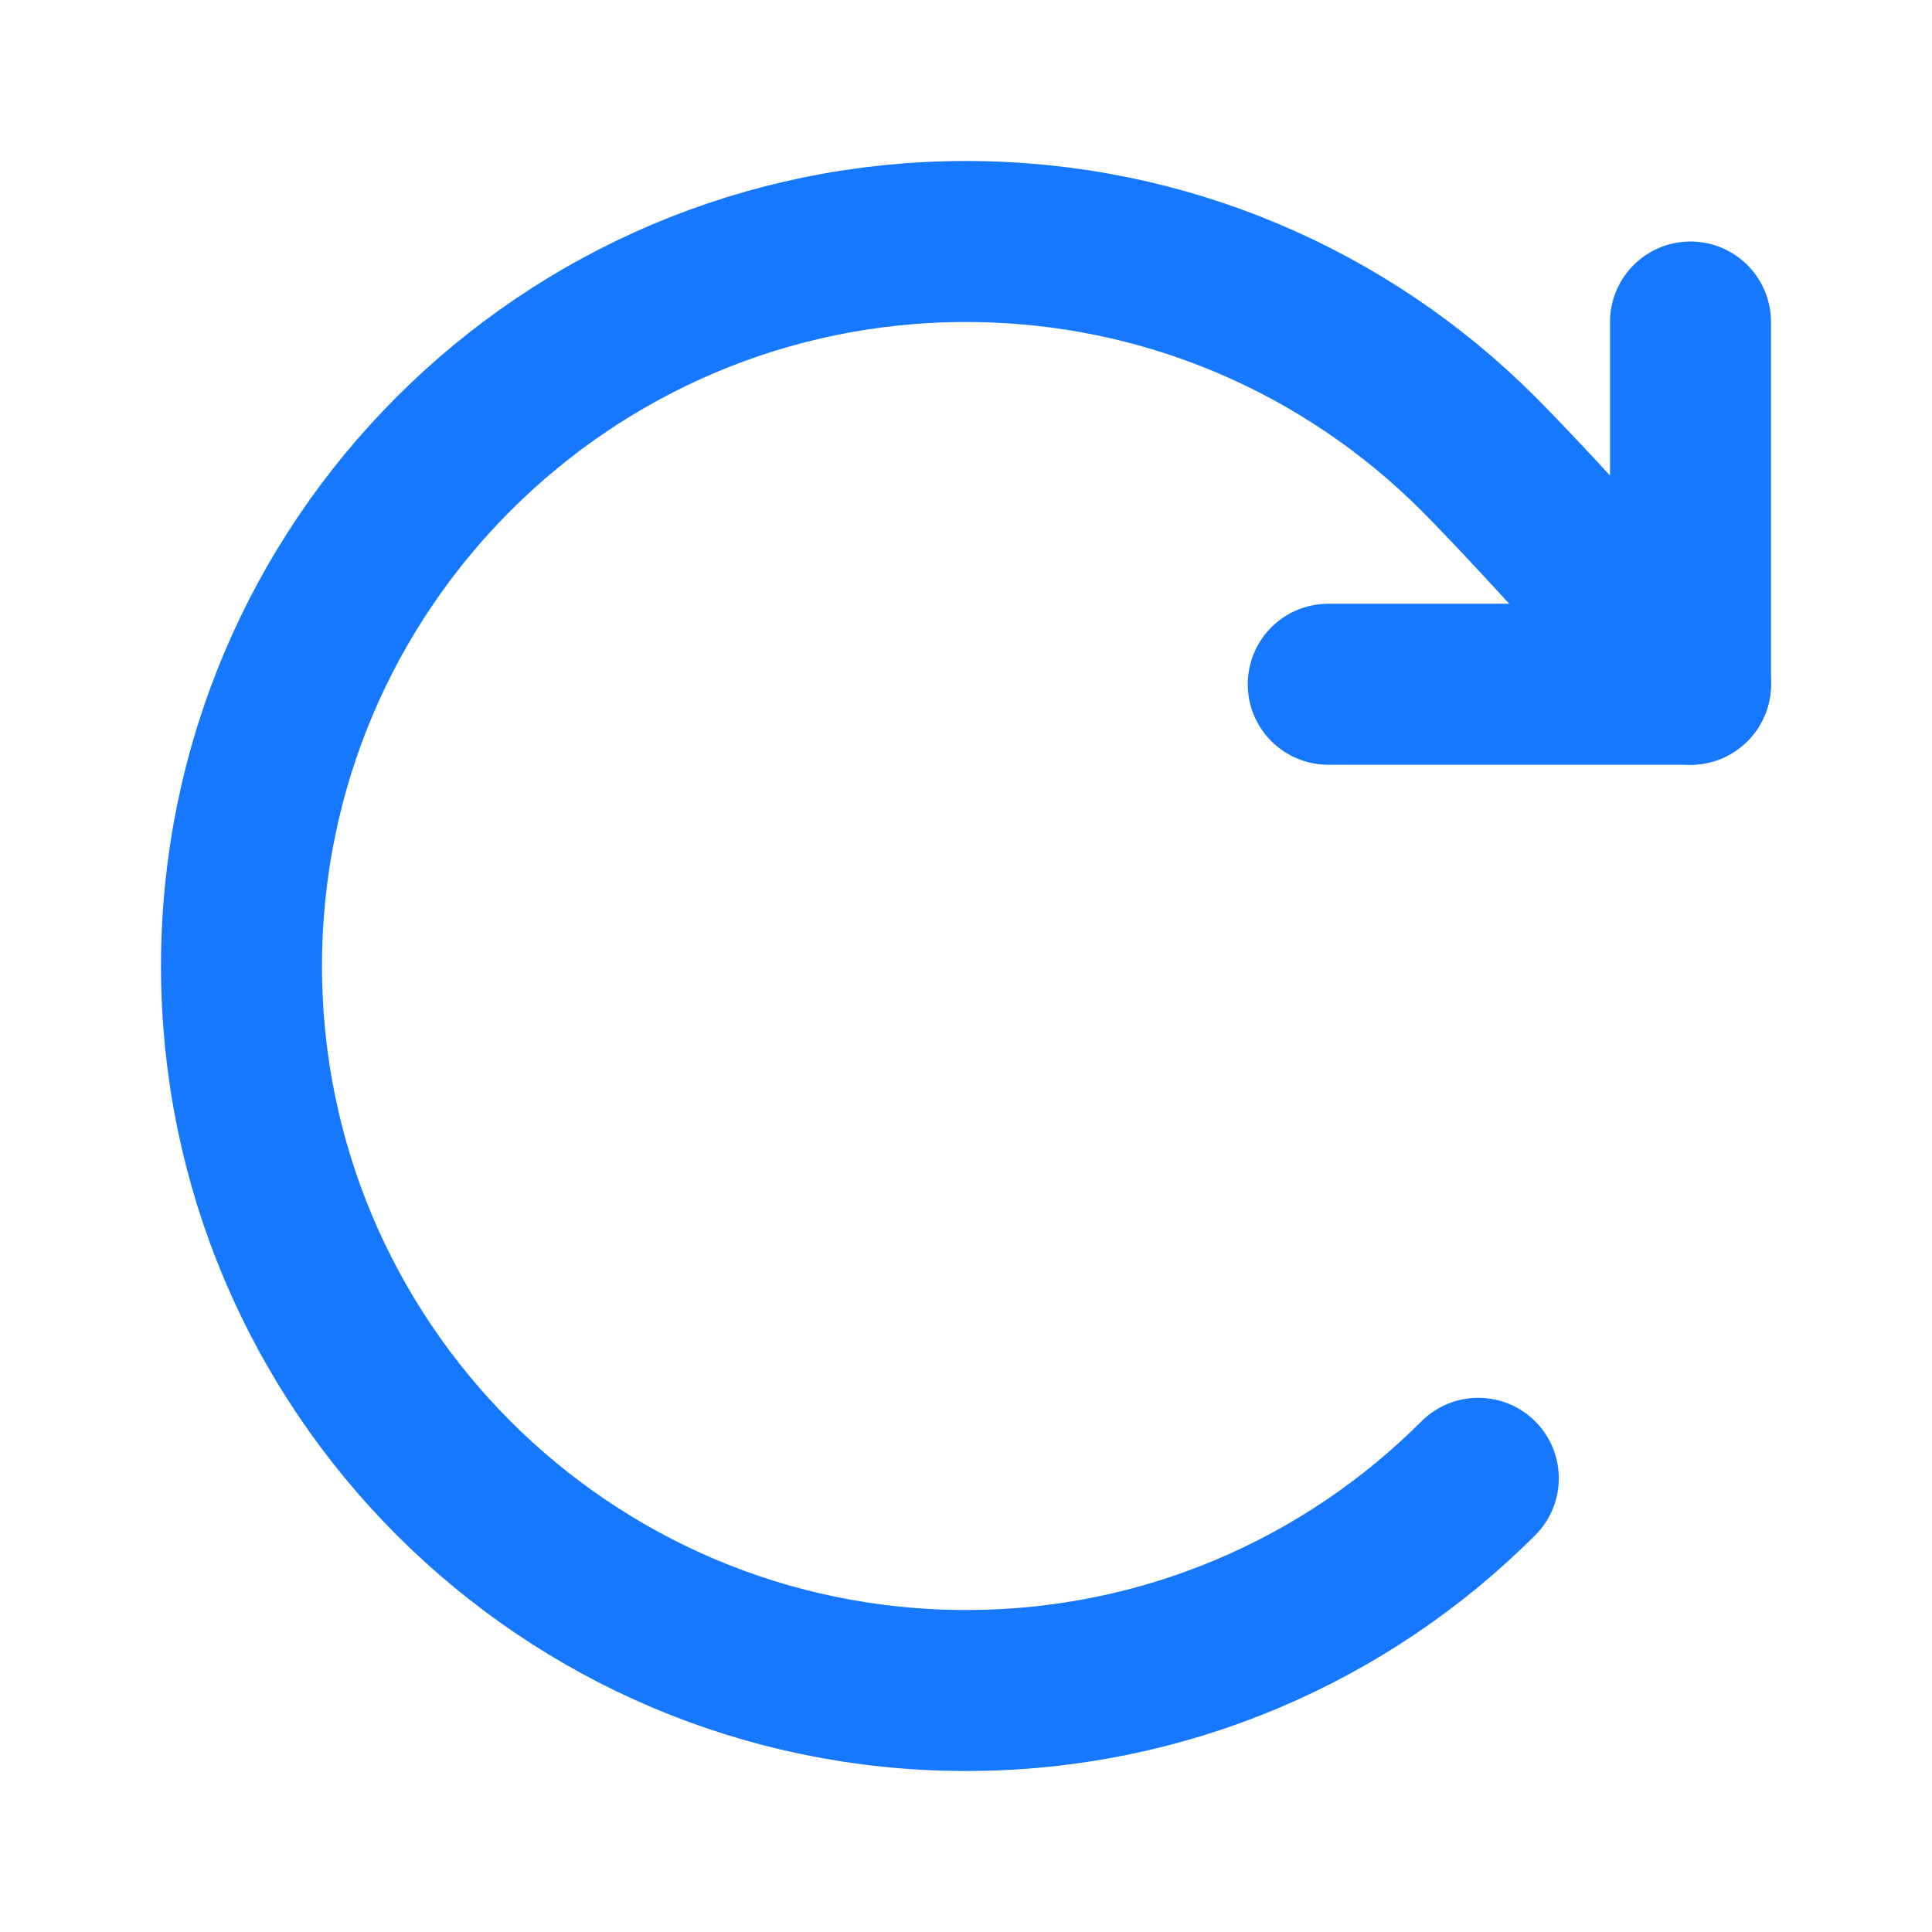
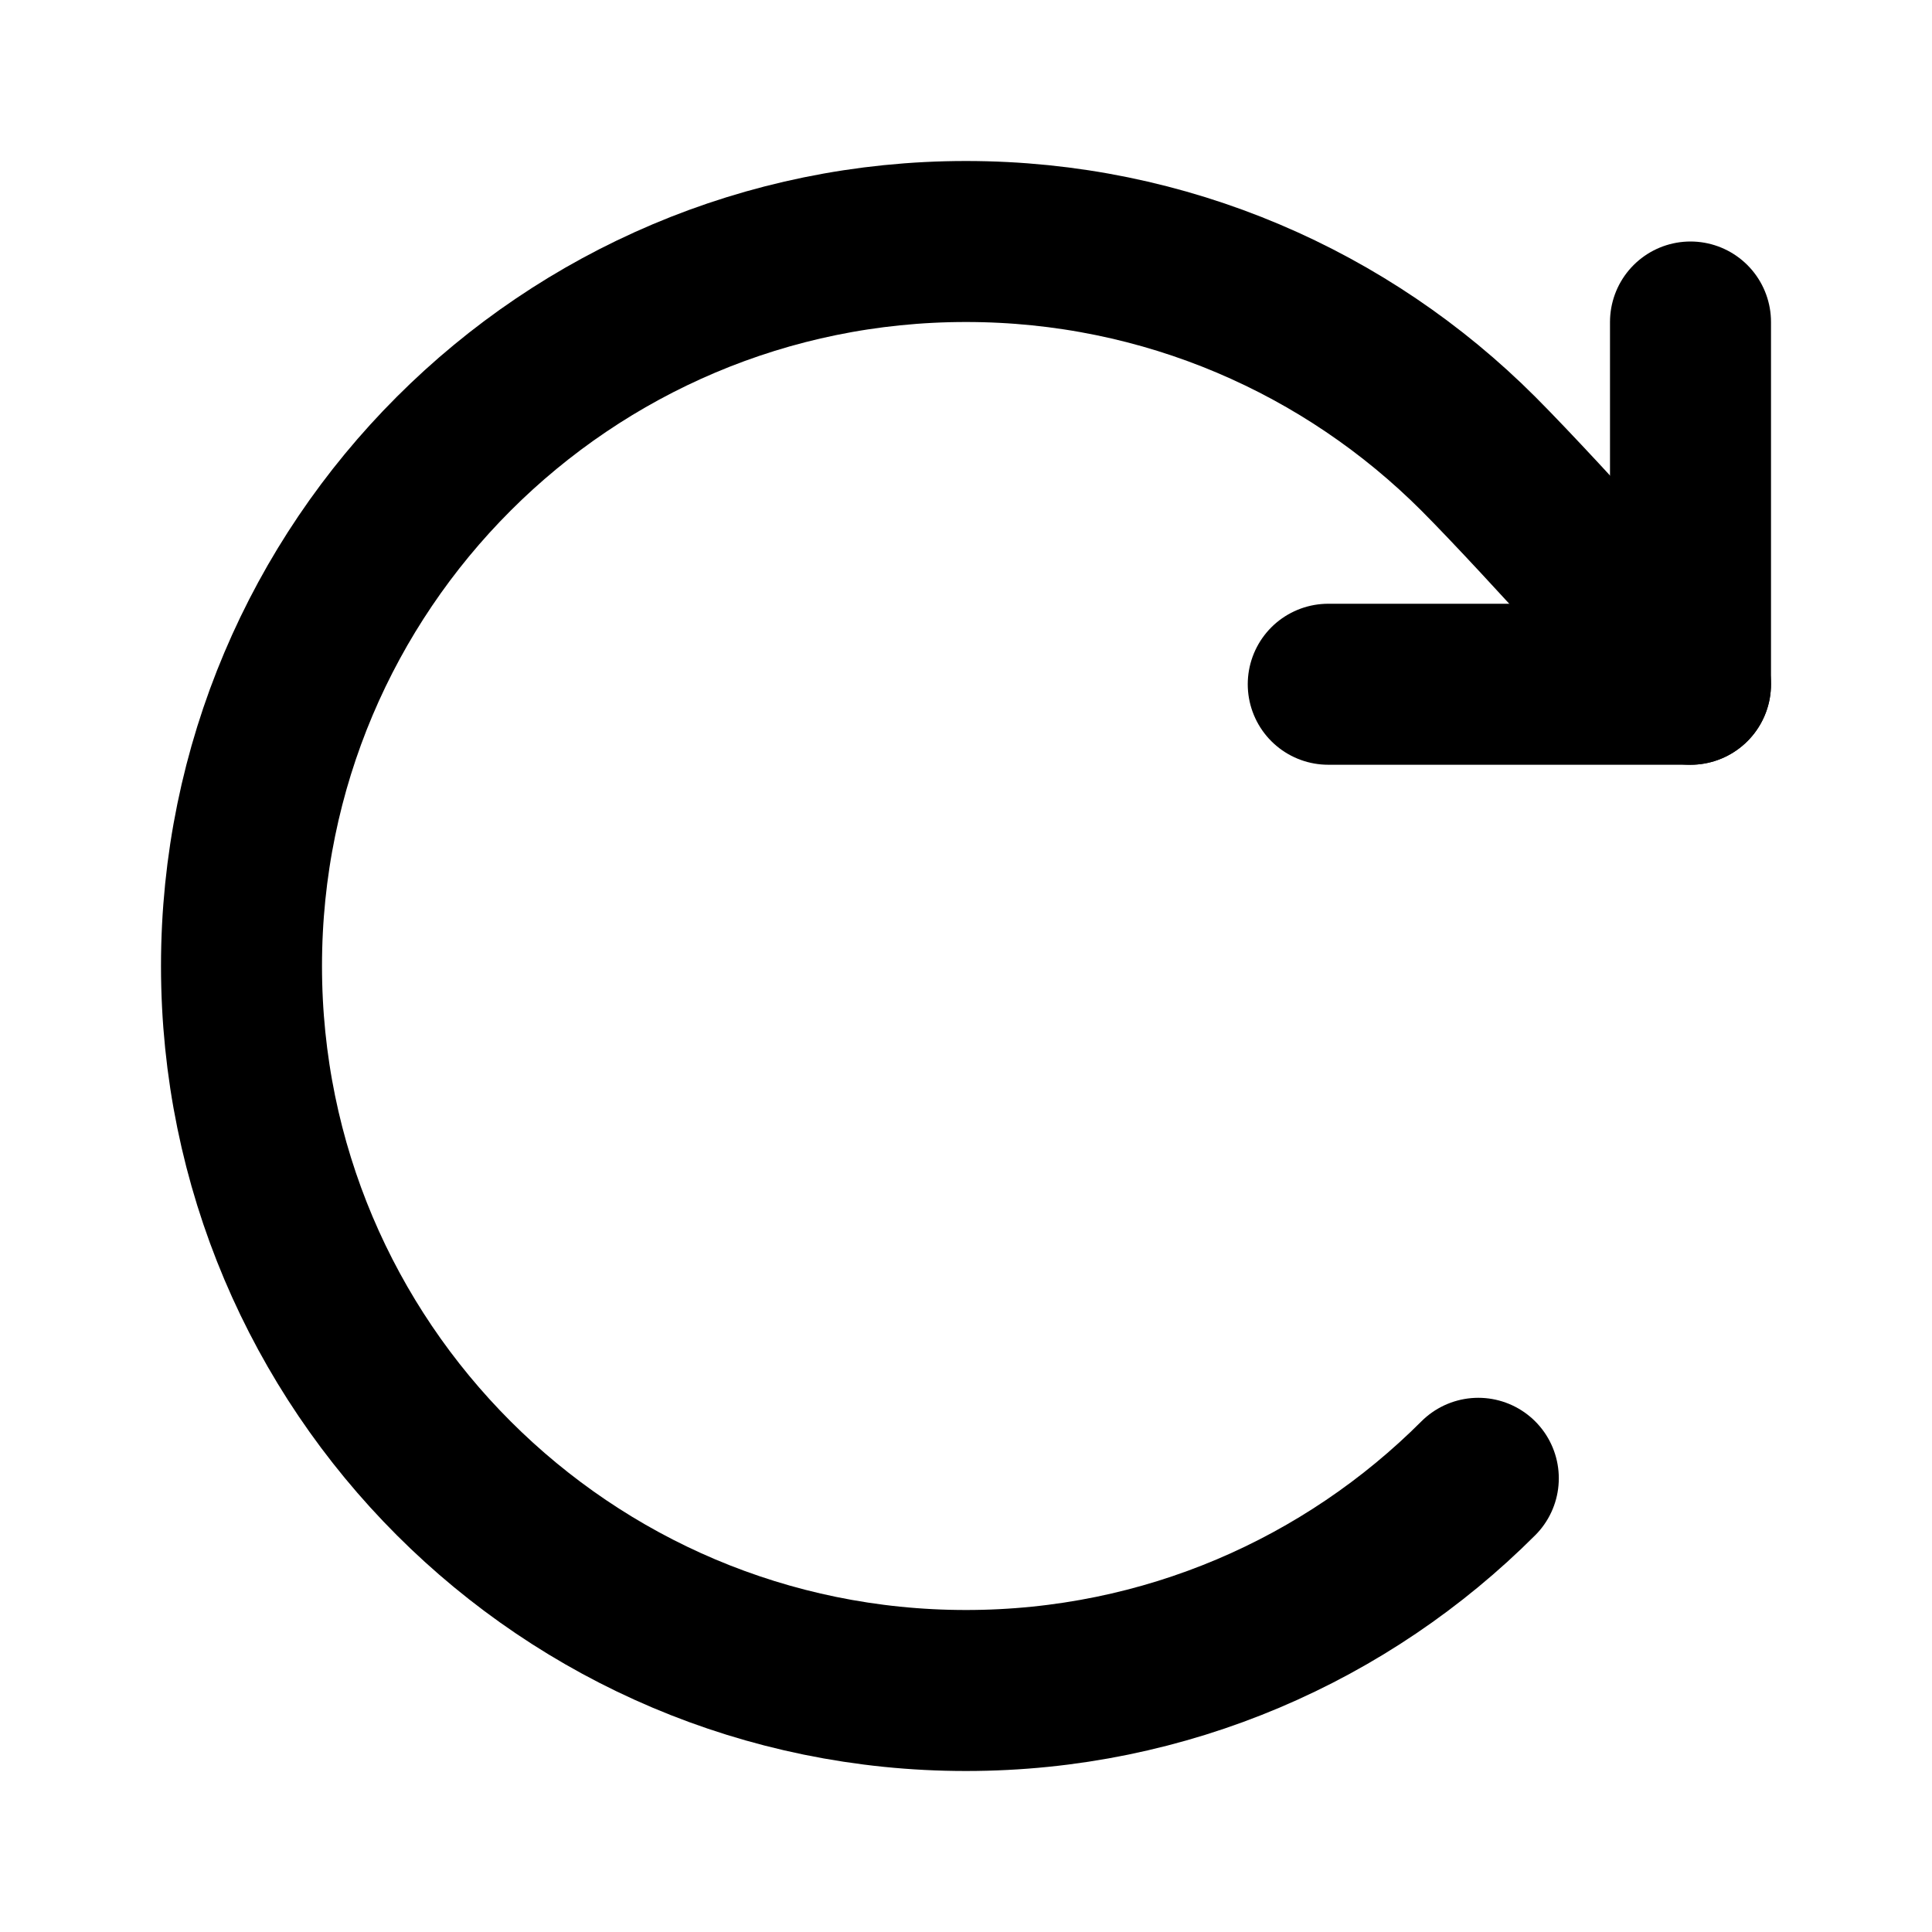
- <svg xmlns="http://www.w3.org/2000/svg" width="12" height="12" viewBox="0 0 12 12" fill="none">
-   <path stroke="rgba(22, 119, 255, 1)" stroke-width="1" stroke-linejoin="round" stroke-linecap="round" d="M9.182 9.182C8.368 9.996 7.243 10.5 6 10.5C3.515 10.5 1.5 8.485 1.5 6C1.5 3.515 3.515 1.5 6 1.5C7.243 1.5 8.368 2.004 9.182 2.818C9.596 3.233 10.5 4.25 10.5 4.25">
-   </path>
-   <path stroke="rgba(22, 119, 255, 1)" stroke-width="1" stroke-linejoin="round" stroke-linecap="round" d="M10.5 2L10.5 4.25L8.25 4.25">
-   </path>
+ <svg xmlns="http://www.w3.org/2000/svg" width="16" height="16" viewBox="0 0 12 12" fill="none" preserveAspectRatio="xMidYMid meet">
+   <path stroke="currentColor" stroke-width="1" stroke-linejoin="round" stroke-linecap="round" d="M9.182 9.182C8.368 9.996 7.243 10.5 6 10.5C3.515 10.5 1.5 8.485 1.5 6C1.5 3.515 3.515 1.5 6 1.5C7.243 1.5 8.368 2.004 9.182 2.818C9.596 3.233 10.5 4.25 10.5 4.25" />
+   <path stroke="currentColor" stroke-width="1" stroke-linejoin="round" stroke-linecap="round" d="M10.5 2L10.5 4.25L8.25 4.25" />
</svg>
